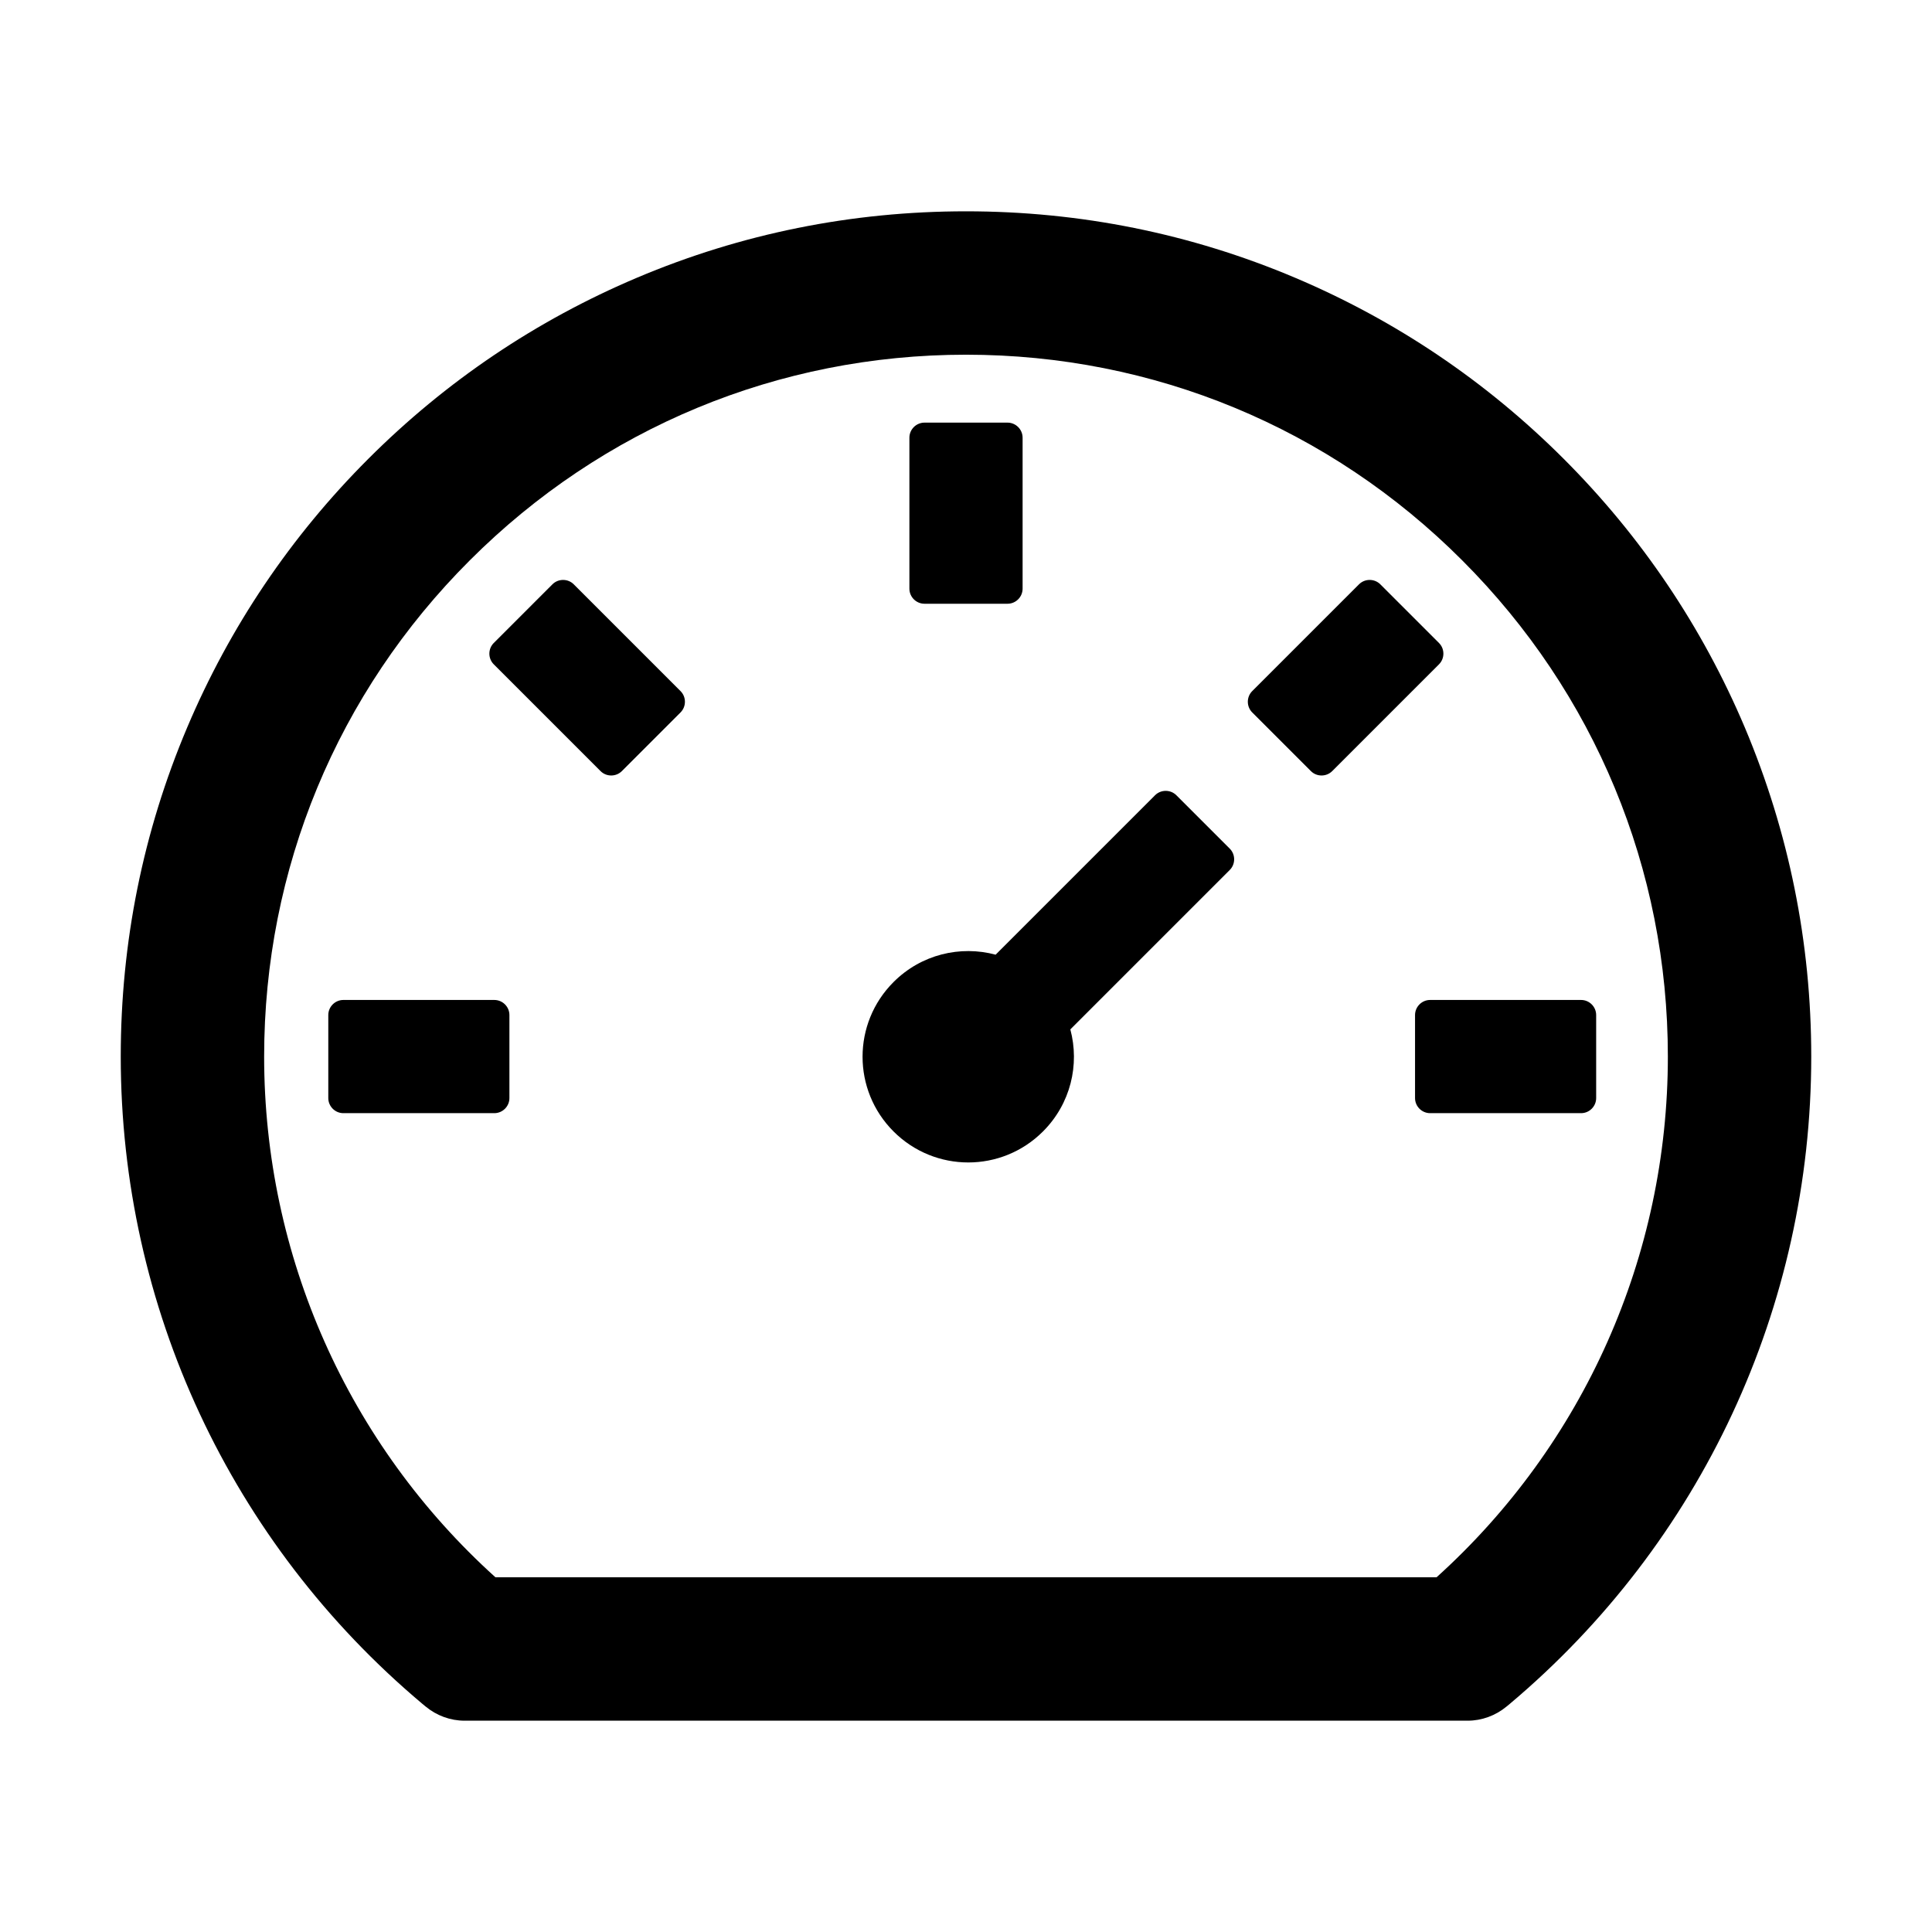
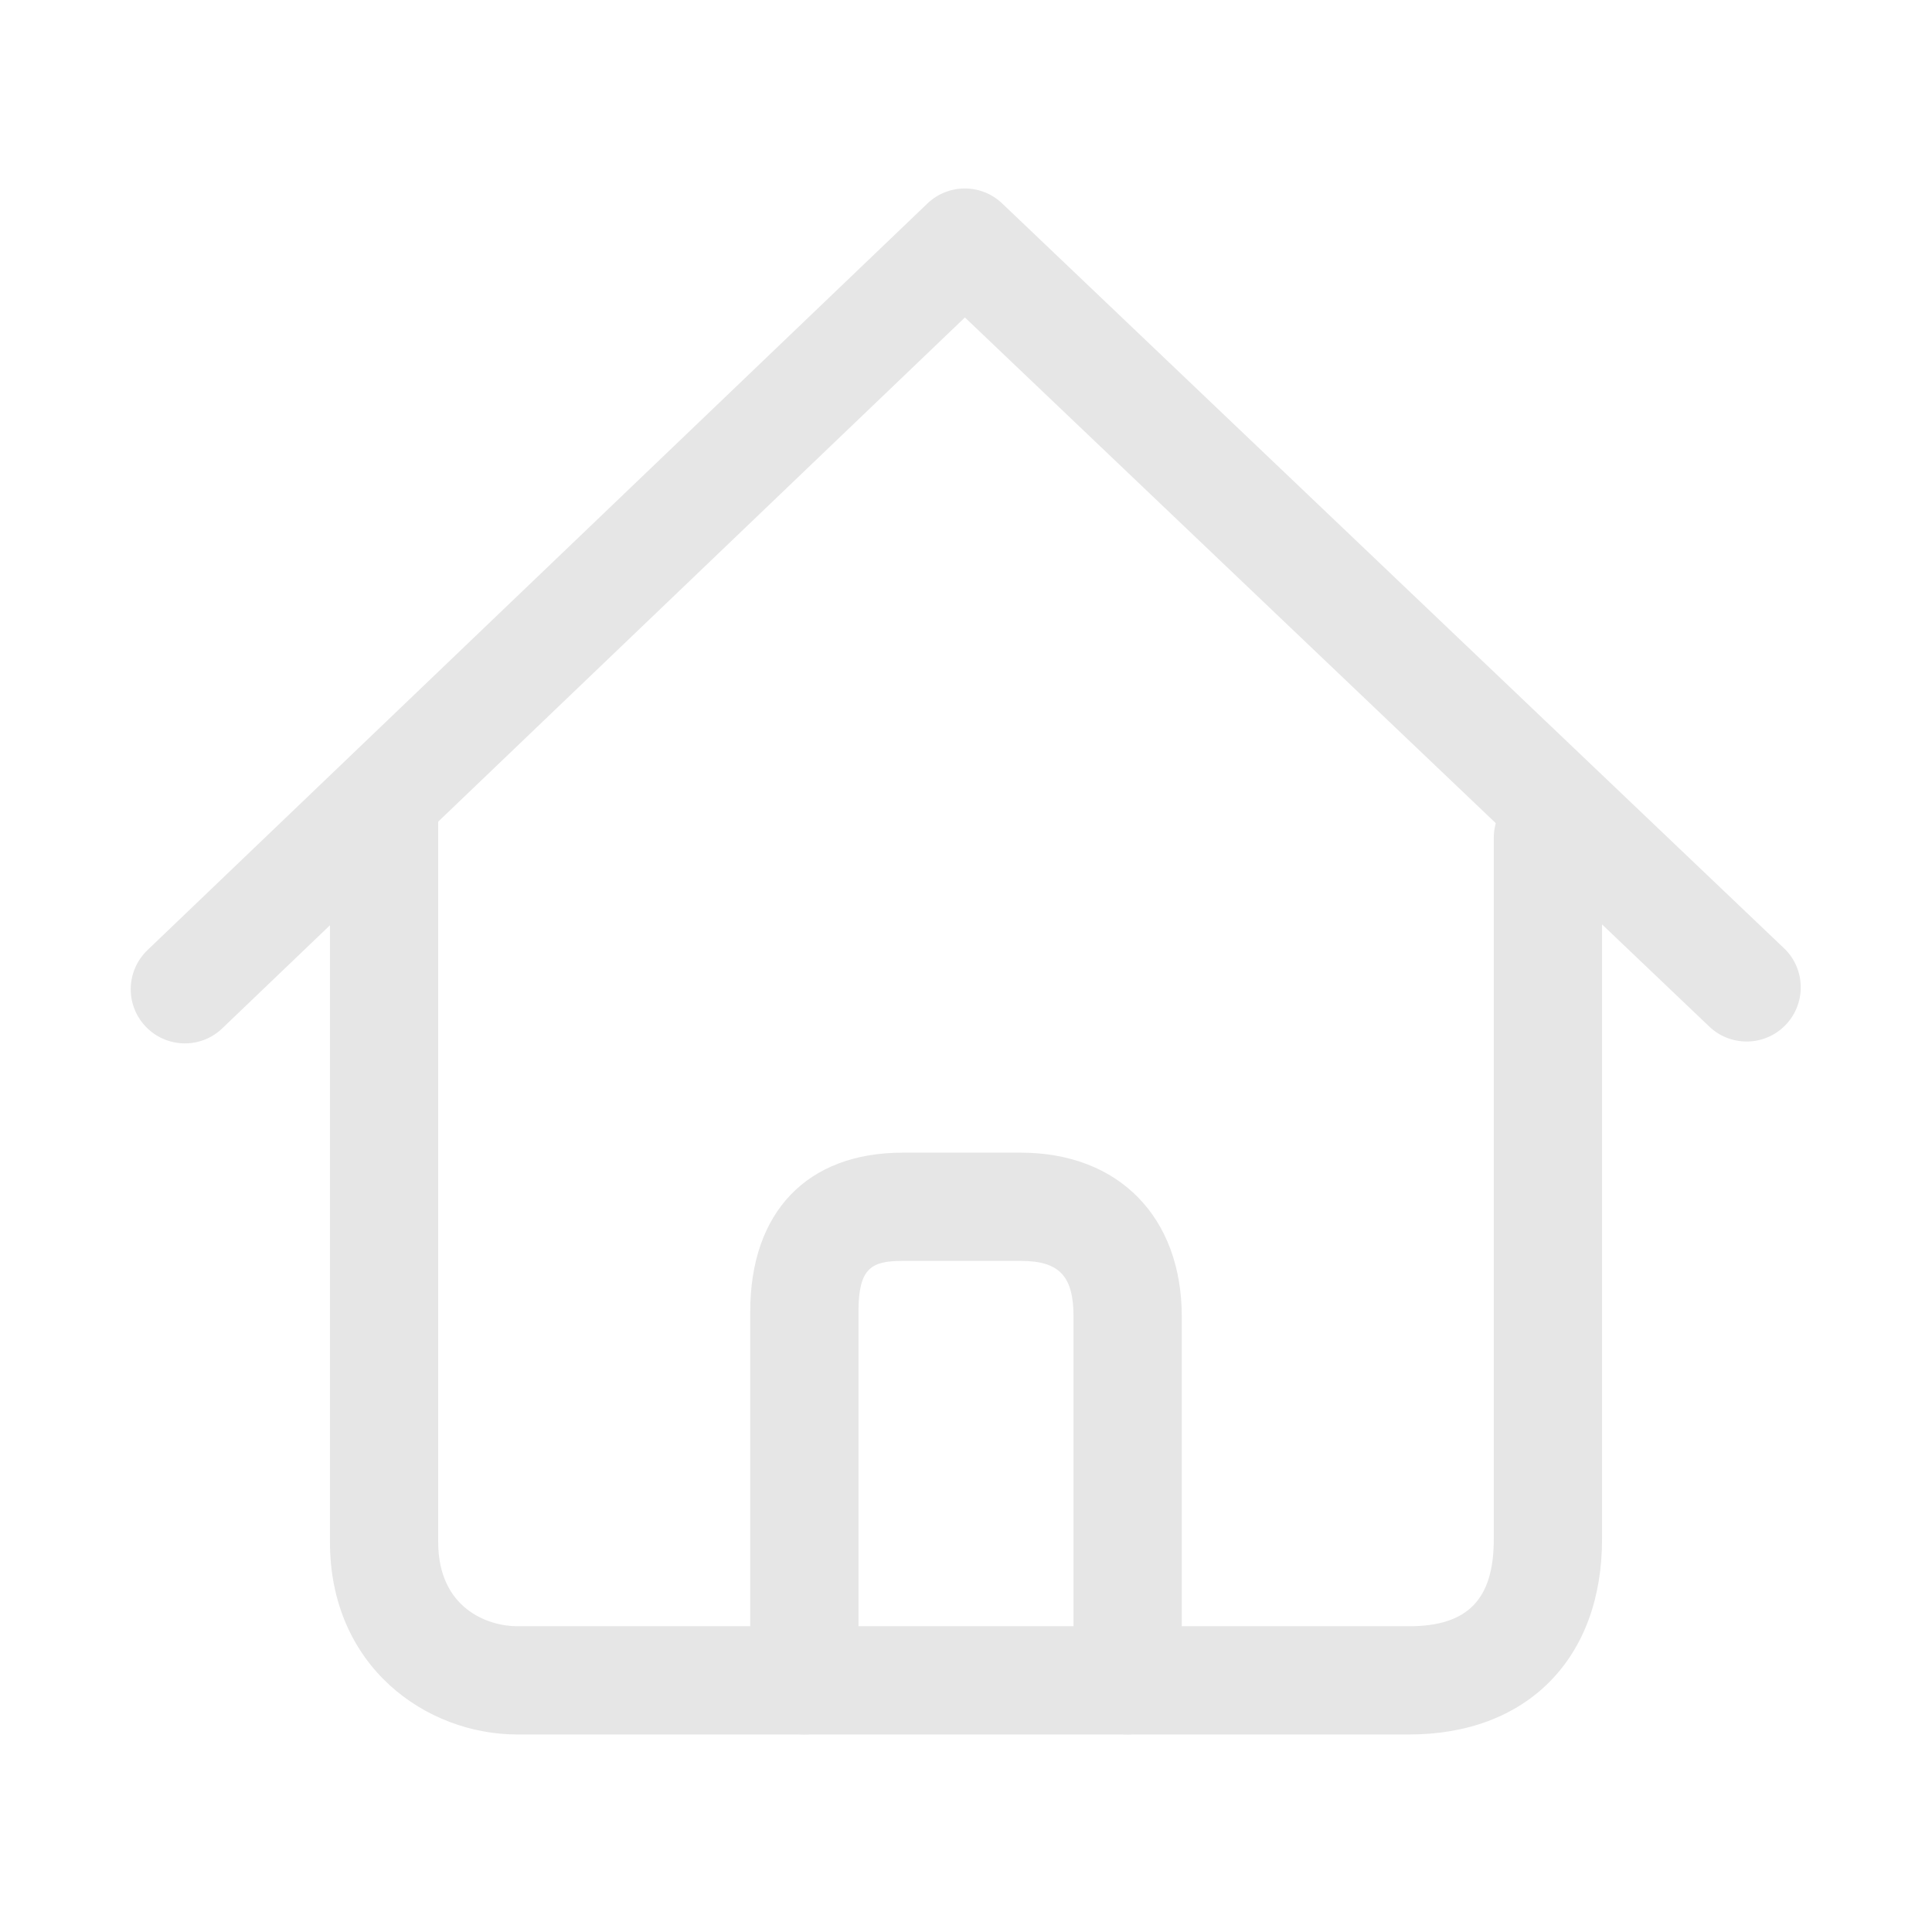
- <svg xmlns="http://www.w3.org/2000/svg" t="1651118937898" class="icon" viewBox="0 0 1024 1024" version="1.1" p-id="8601" width="200" height="200">
-   <path d="M924.8 385.6c-22.6-53.4-54.9-101.3-96-142.4-41.1-41.1-89-73.4-142.4-96C631.1 123.8 572.5 112 512 112s-119.1 11.8-174.4 35.2c-53.4 22.6-101.3 54.9-142.4 96-41.1 41.1-73.4 89-96 142.4C75.8 440.9 64 499.5 64 560c0 132.7 58.3 257.7 159.9 343.1l1.7 1.4c5.8 4.8 13.1 7.5 20.6 7.5h531.7c7.5 0 14.8-2.7 20.6-7.5l1.7-1.4C901.7 817.7 960 692.7 960 560c0-60.5-11.9-119.1-35.2-174.4zM761.4 836H262.6C184.5 765.5 140 665.6 140 560c0-99.4 38.7-192.8 109-263 70.3-70.3 163.7-109 263-109 99.4 0 192.8 38.7 263 109 70.3 70.3 109 163.7 109 263 0 105.6-44.5 205.5-122.6 276z" p-id="8602" />
-   <path d="M623.5 421.5c-3.1-3.1-8.2-3.1-11.3 0L527.7 506c-18.7-5-39.4-0.2-54.1 14.5-21.9 21.9-21.9 57.3 0 79.2 21.9 21.9 57.3 21.9 79.2 0 14.7-14.7 19.5-35.4 14.5-54.1l84.5-84.5c3.1-3.1 3.1-8.2 0-11.3l-28.3-28.3zM490 320h44c4.4 0 8-3.6 8-8v-80c0-4.4-3.6-8-8-8h-44c-4.4 0-8 3.6-8 8v80c0 4.4 3.6 8 8 8zM750 538v44c0 4.4 3.6 8 8 8h80c4.4 0 8-3.6 8-8v-44c0-4.4-3.6-8-8-8h-80c-4.4 0-8 3.6-8 8zM762.7 340.8l-31.1-31.1c-3.1-3.1-8.2-3.1-11.3 0l-56.6 56.6c-3.1 3.1-3.1 8.2 0 11.3l31.1 31.1c3.1 3.1 8.2 3.1 11.3 0l56.6-56.6c3.1-3.1 3.1-8.2 0-11.3zM304.1 309.7c-3.1-3.1-8.2-3.1-11.3 0l-31.1 31.1c-3.1 3.1-3.1 8.2 0 11.3l56.6 56.6c3.1 3.1 8.2 3.1 11.3 0l31.1-31.1c3.1-3.1 3.1-8.2 0-11.3l-56.6-56.6zM262 530h-80c-4.4 0-8 3.6-8 8v44c0 4.4 3.6 8 8 8h80c4.4 0 8-3.6 8-8v-44c0-4.4-3.6-8-8-8z" p-id="8603" />
+ <svg xmlns="http://www.w3.org/2000/svg" t="1733894219461" class="icon" viewBox="0 0 1024 1024" version="1.1" p-id="10045" width="200" height="200">
+   <path d="M97.987 553.013a28.717 28.717 0 0 1-28.701-28.683c0-7.786 3.225-15.34 8.852-20.73l413.399-395.73a28.56 28.56 0 0 1 19.838-7.966 28.573 28.573 0 0 1 19.786 7.916L945.846 502.861c11.264 10.993 11.478 29.192 0.428 40.517a28.486 28.486 0 0 1-20.532 8.642 28.594 28.594 0 0 1-19.533-7.679l-394.784-376.083-393.617 376.788a28.469 28.469 0 0 1-19.793 7.966h-0.029z" fill="#e6e6e6" p-id="10046" />
+   <path d="M274.199 919.31c-48.145 0-99.316-35.77-99.316-102.061V432.844a28.717 28.717 0 0 1 28.683-28.683 28.712 28.712 0 0 1 28.684 28.683v384.411c0 35.278 26.366 44.688 41.943 44.688h472.683c31.023 0 44.858-14.213 44.858-46.087V444.079c0-15.813 12.869-28.683 28.689-28.683s28.69 12.87 28.69 28.683v371.771c0 31.028-9.579 57.119-27.714 75.458-18.113 18.316-43.878 28.001-74.516 28.001H274.199z" fill="#e6e6e6" p-id="10047" />
+   <path d="M597.679 919.31a28.723 28.723 0 0 1-28.69-28.69V697.806c0-21.502-7.571-29.496-27.934-29.496h-62.711c-16.45 0-23.334 3.733-23.334 26.863v195.458a28.712 28.712 0 0 1-28.683 28.683 28.717 28.717 0 0 1-28.684-28.683V695.174c0-52.745 30.172-84.236 80.701-84.236h62.717c51.82 0 85.306 34.1 85.306 86.875v192.813a28.723 28.723 0 0 1-28.689 28.684z" fill="#e6e6e6" p-id="10048" />
</svg>
